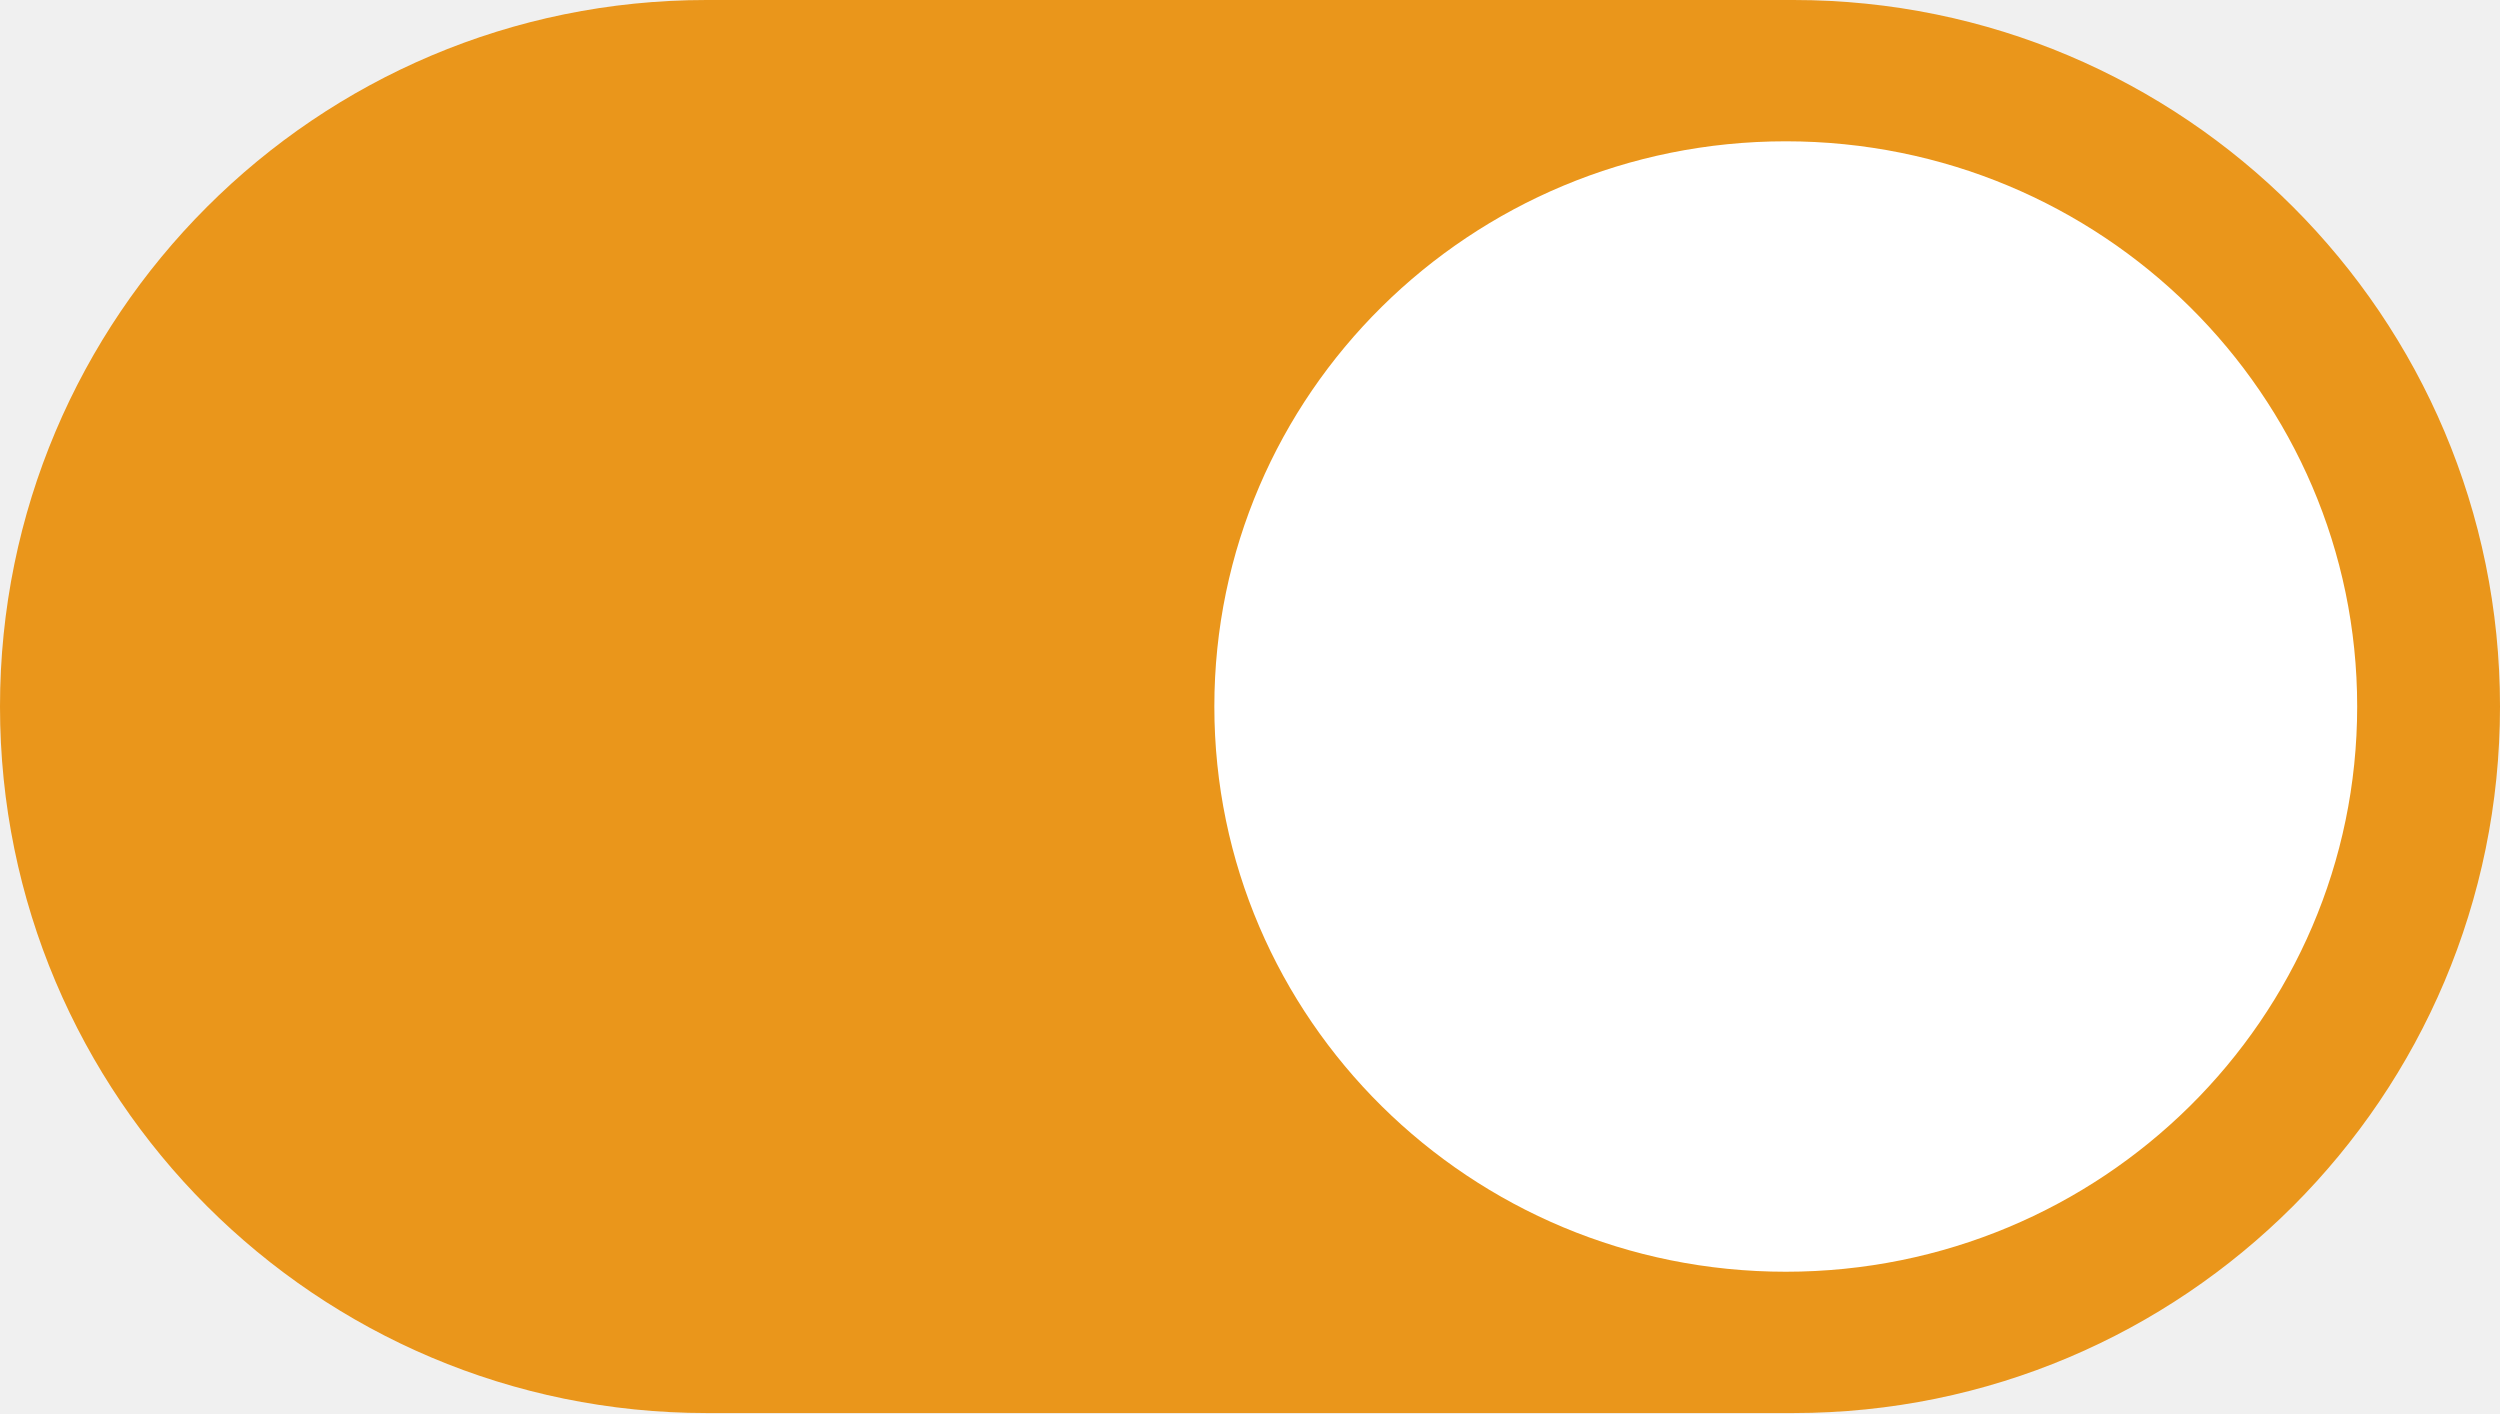
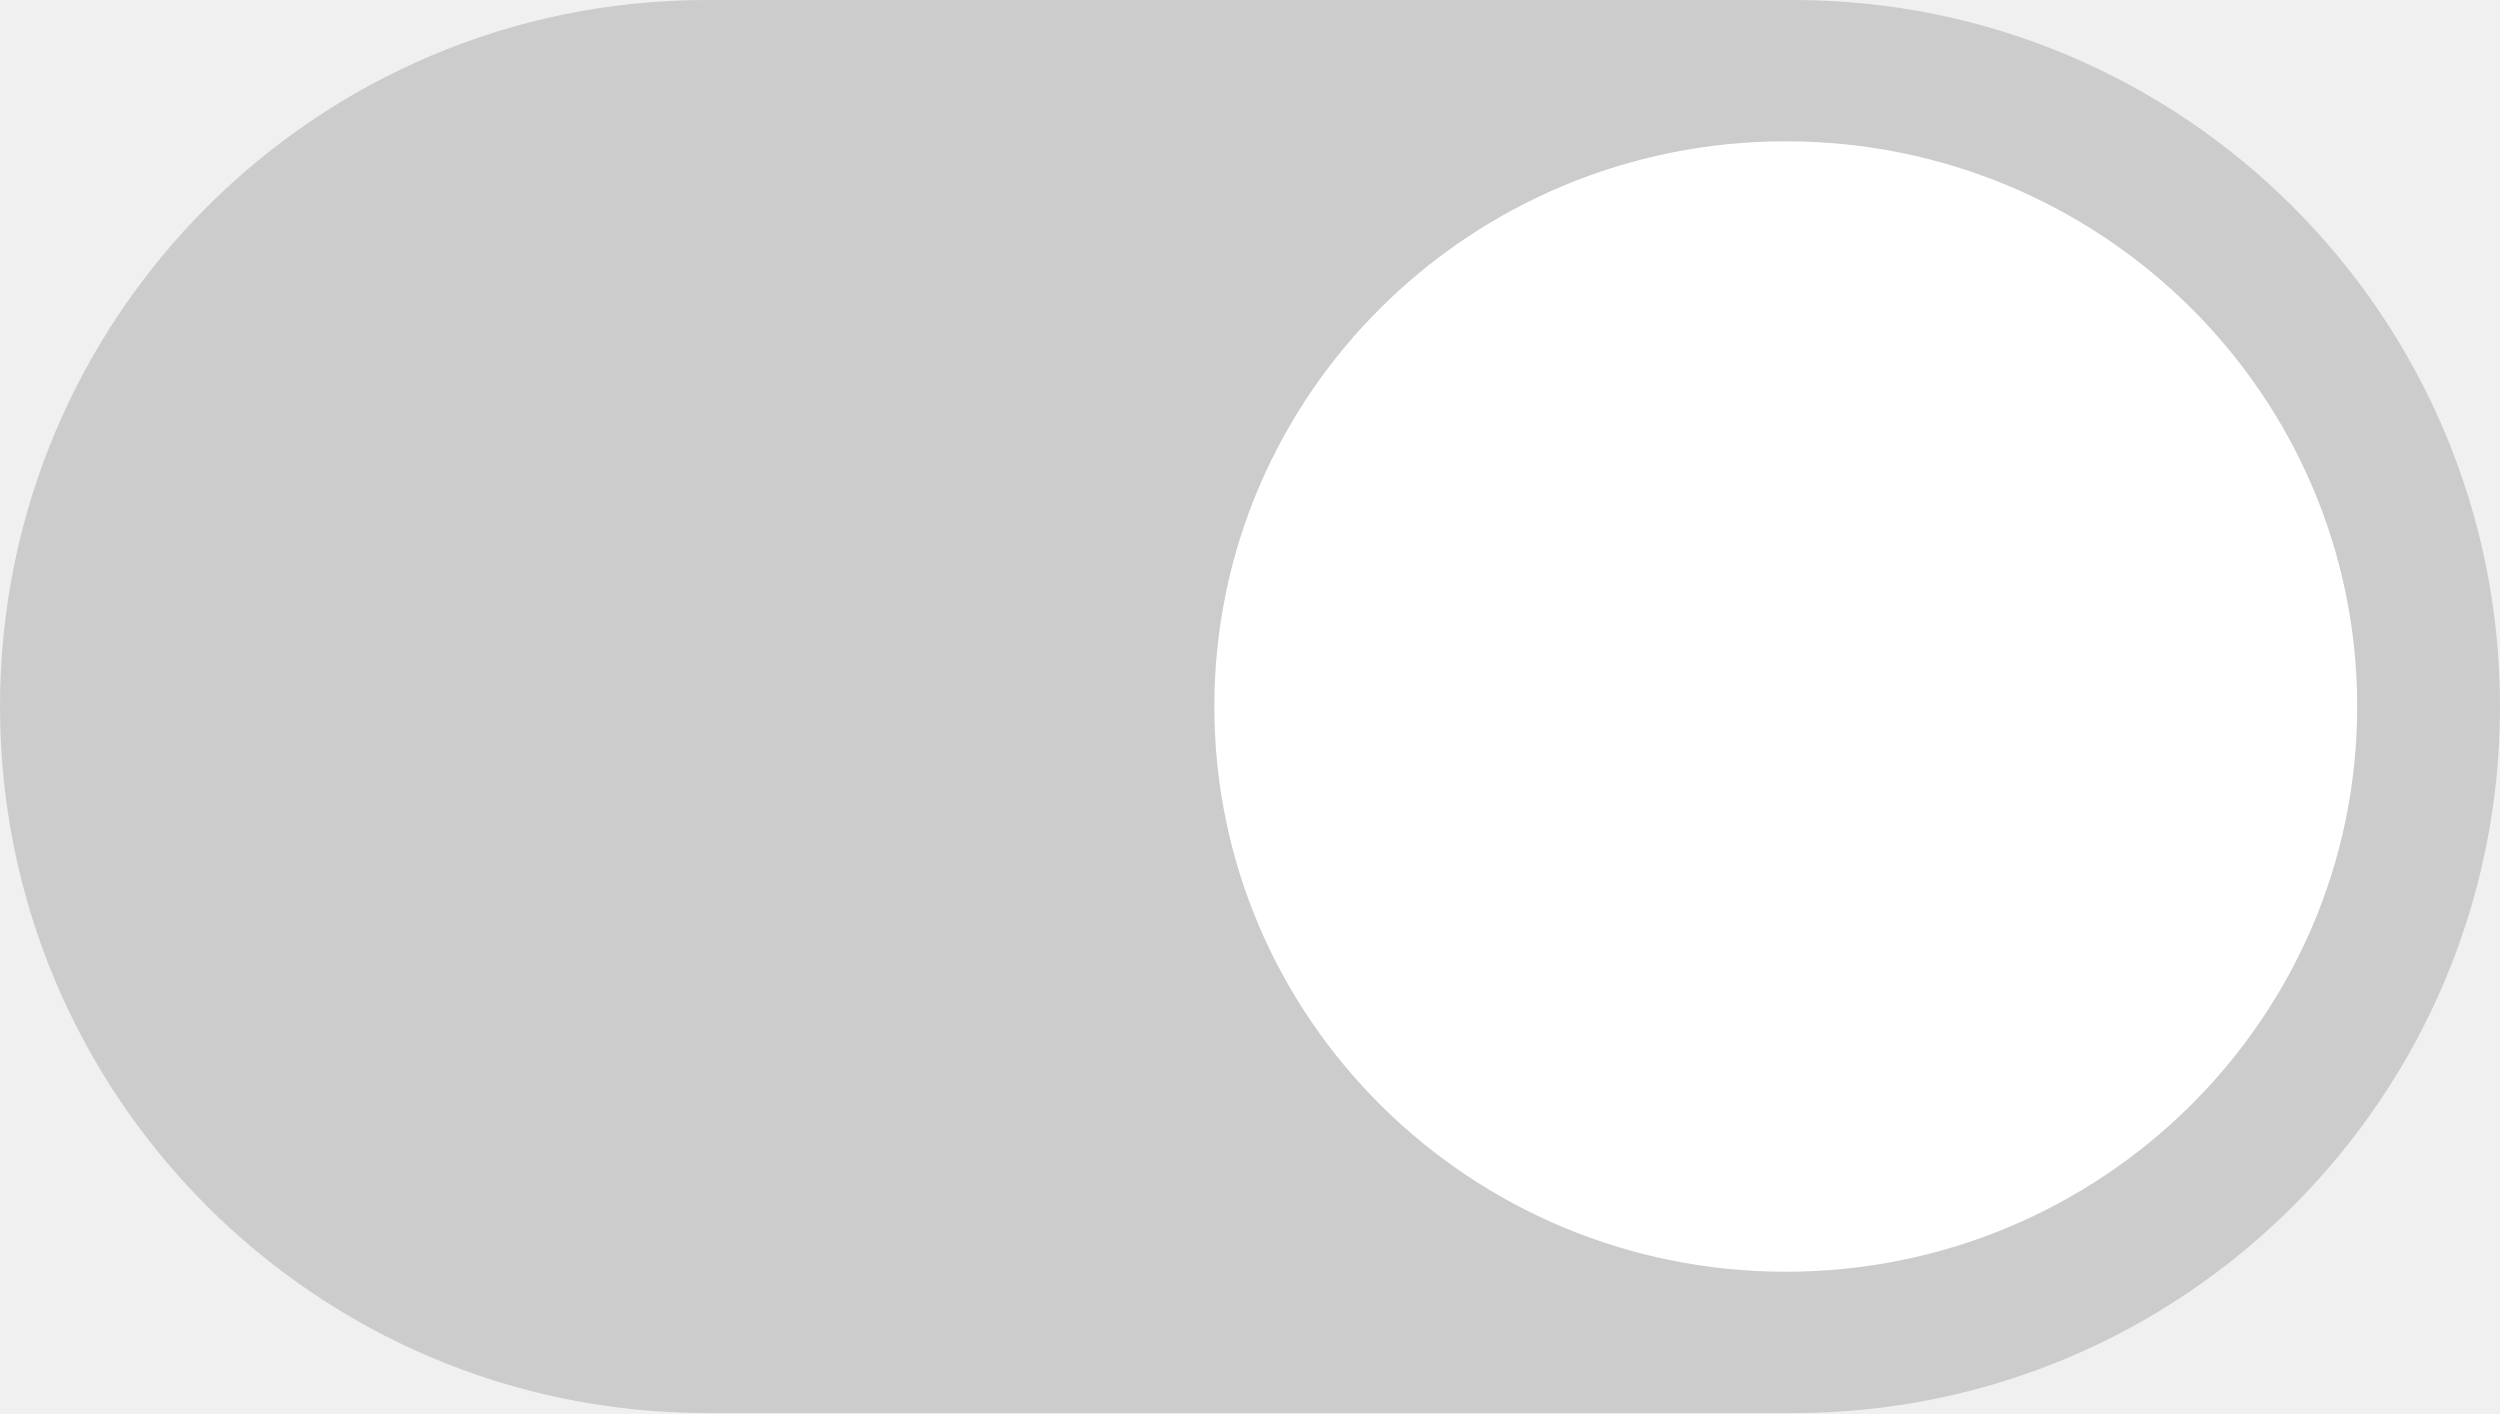
<svg xmlns="http://www.w3.org/2000/svg" width="46" height="26" viewBox="0 0 46 26" fill="none">
-   <rect width="46" height="26" rx="13" fill="#EA961B" />
+   <rect width="46" height="26" rx="13" fill="#ccc" />
  <path fill-rule="evenodd" clip-rule="evenodd" d="M32.858 23.4C38.665 23.4 43.372 18.743 43.372 13C43.372 7.256 38.665 2.6 32.858 2.6C27.051 2.6 22.344 7.256 22.344 13C22.344 18.743 27.051 23.4 32.858 23.4Z" fill="white" />
</svg>
